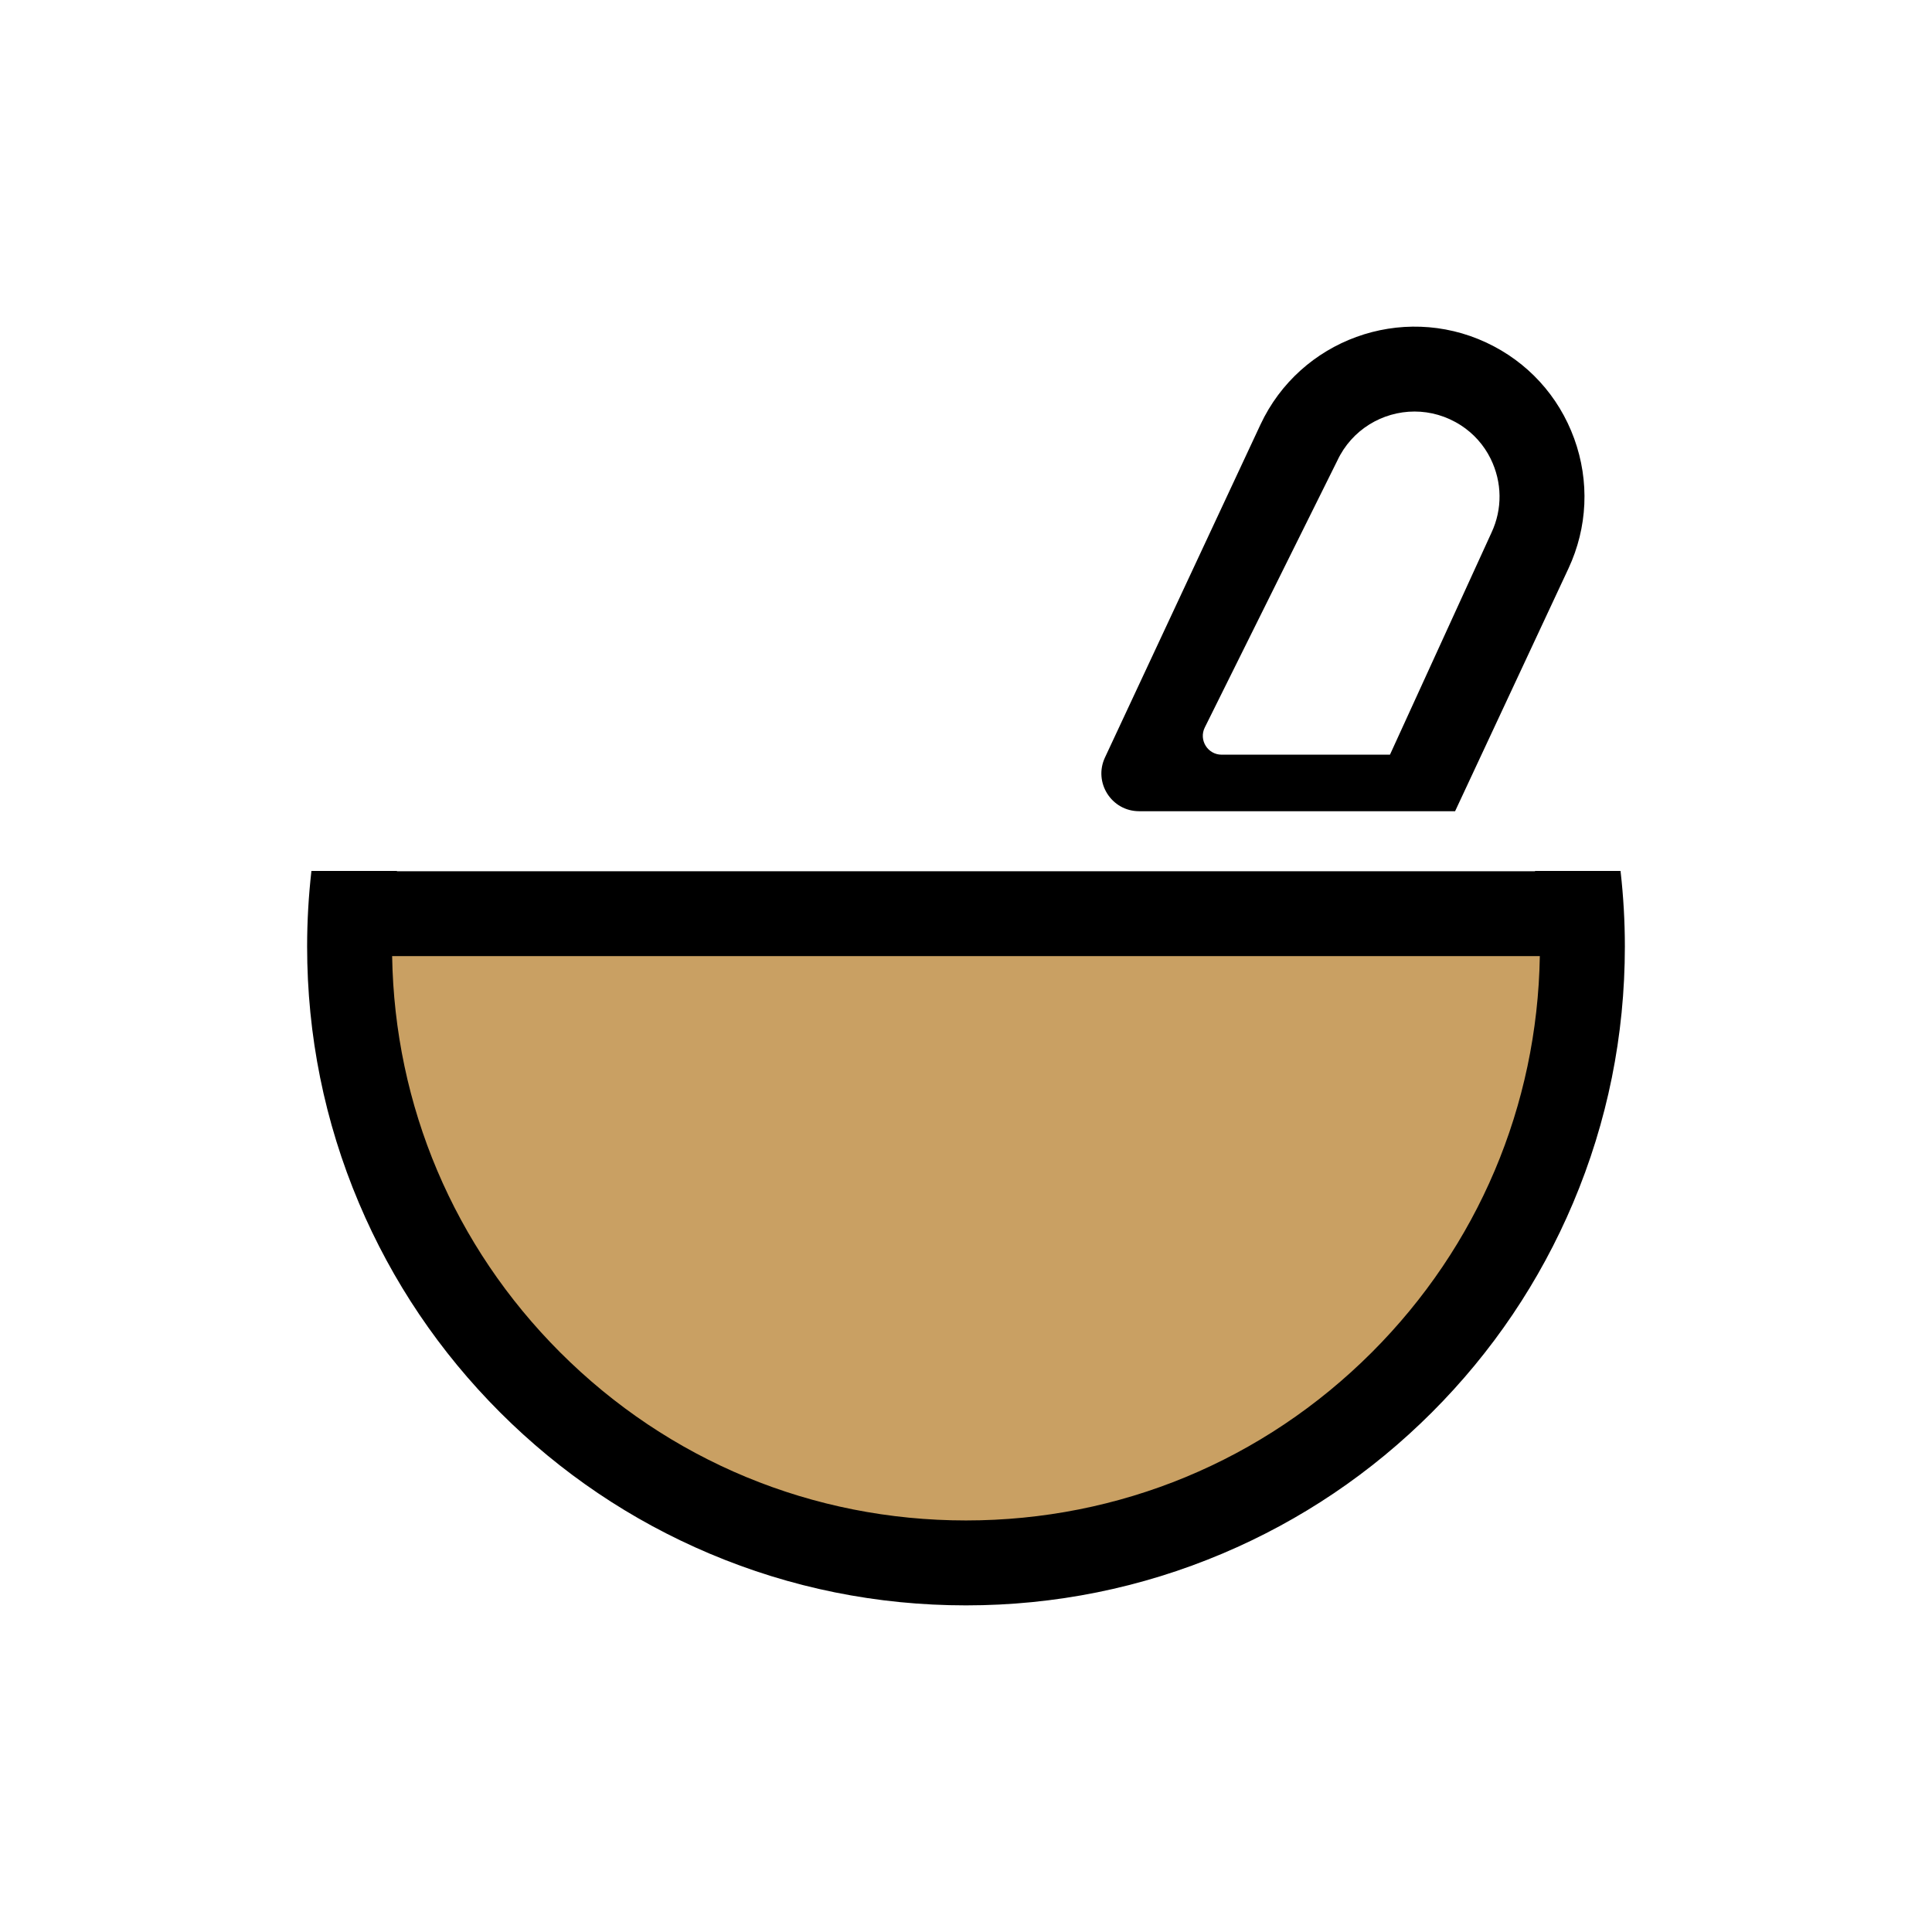
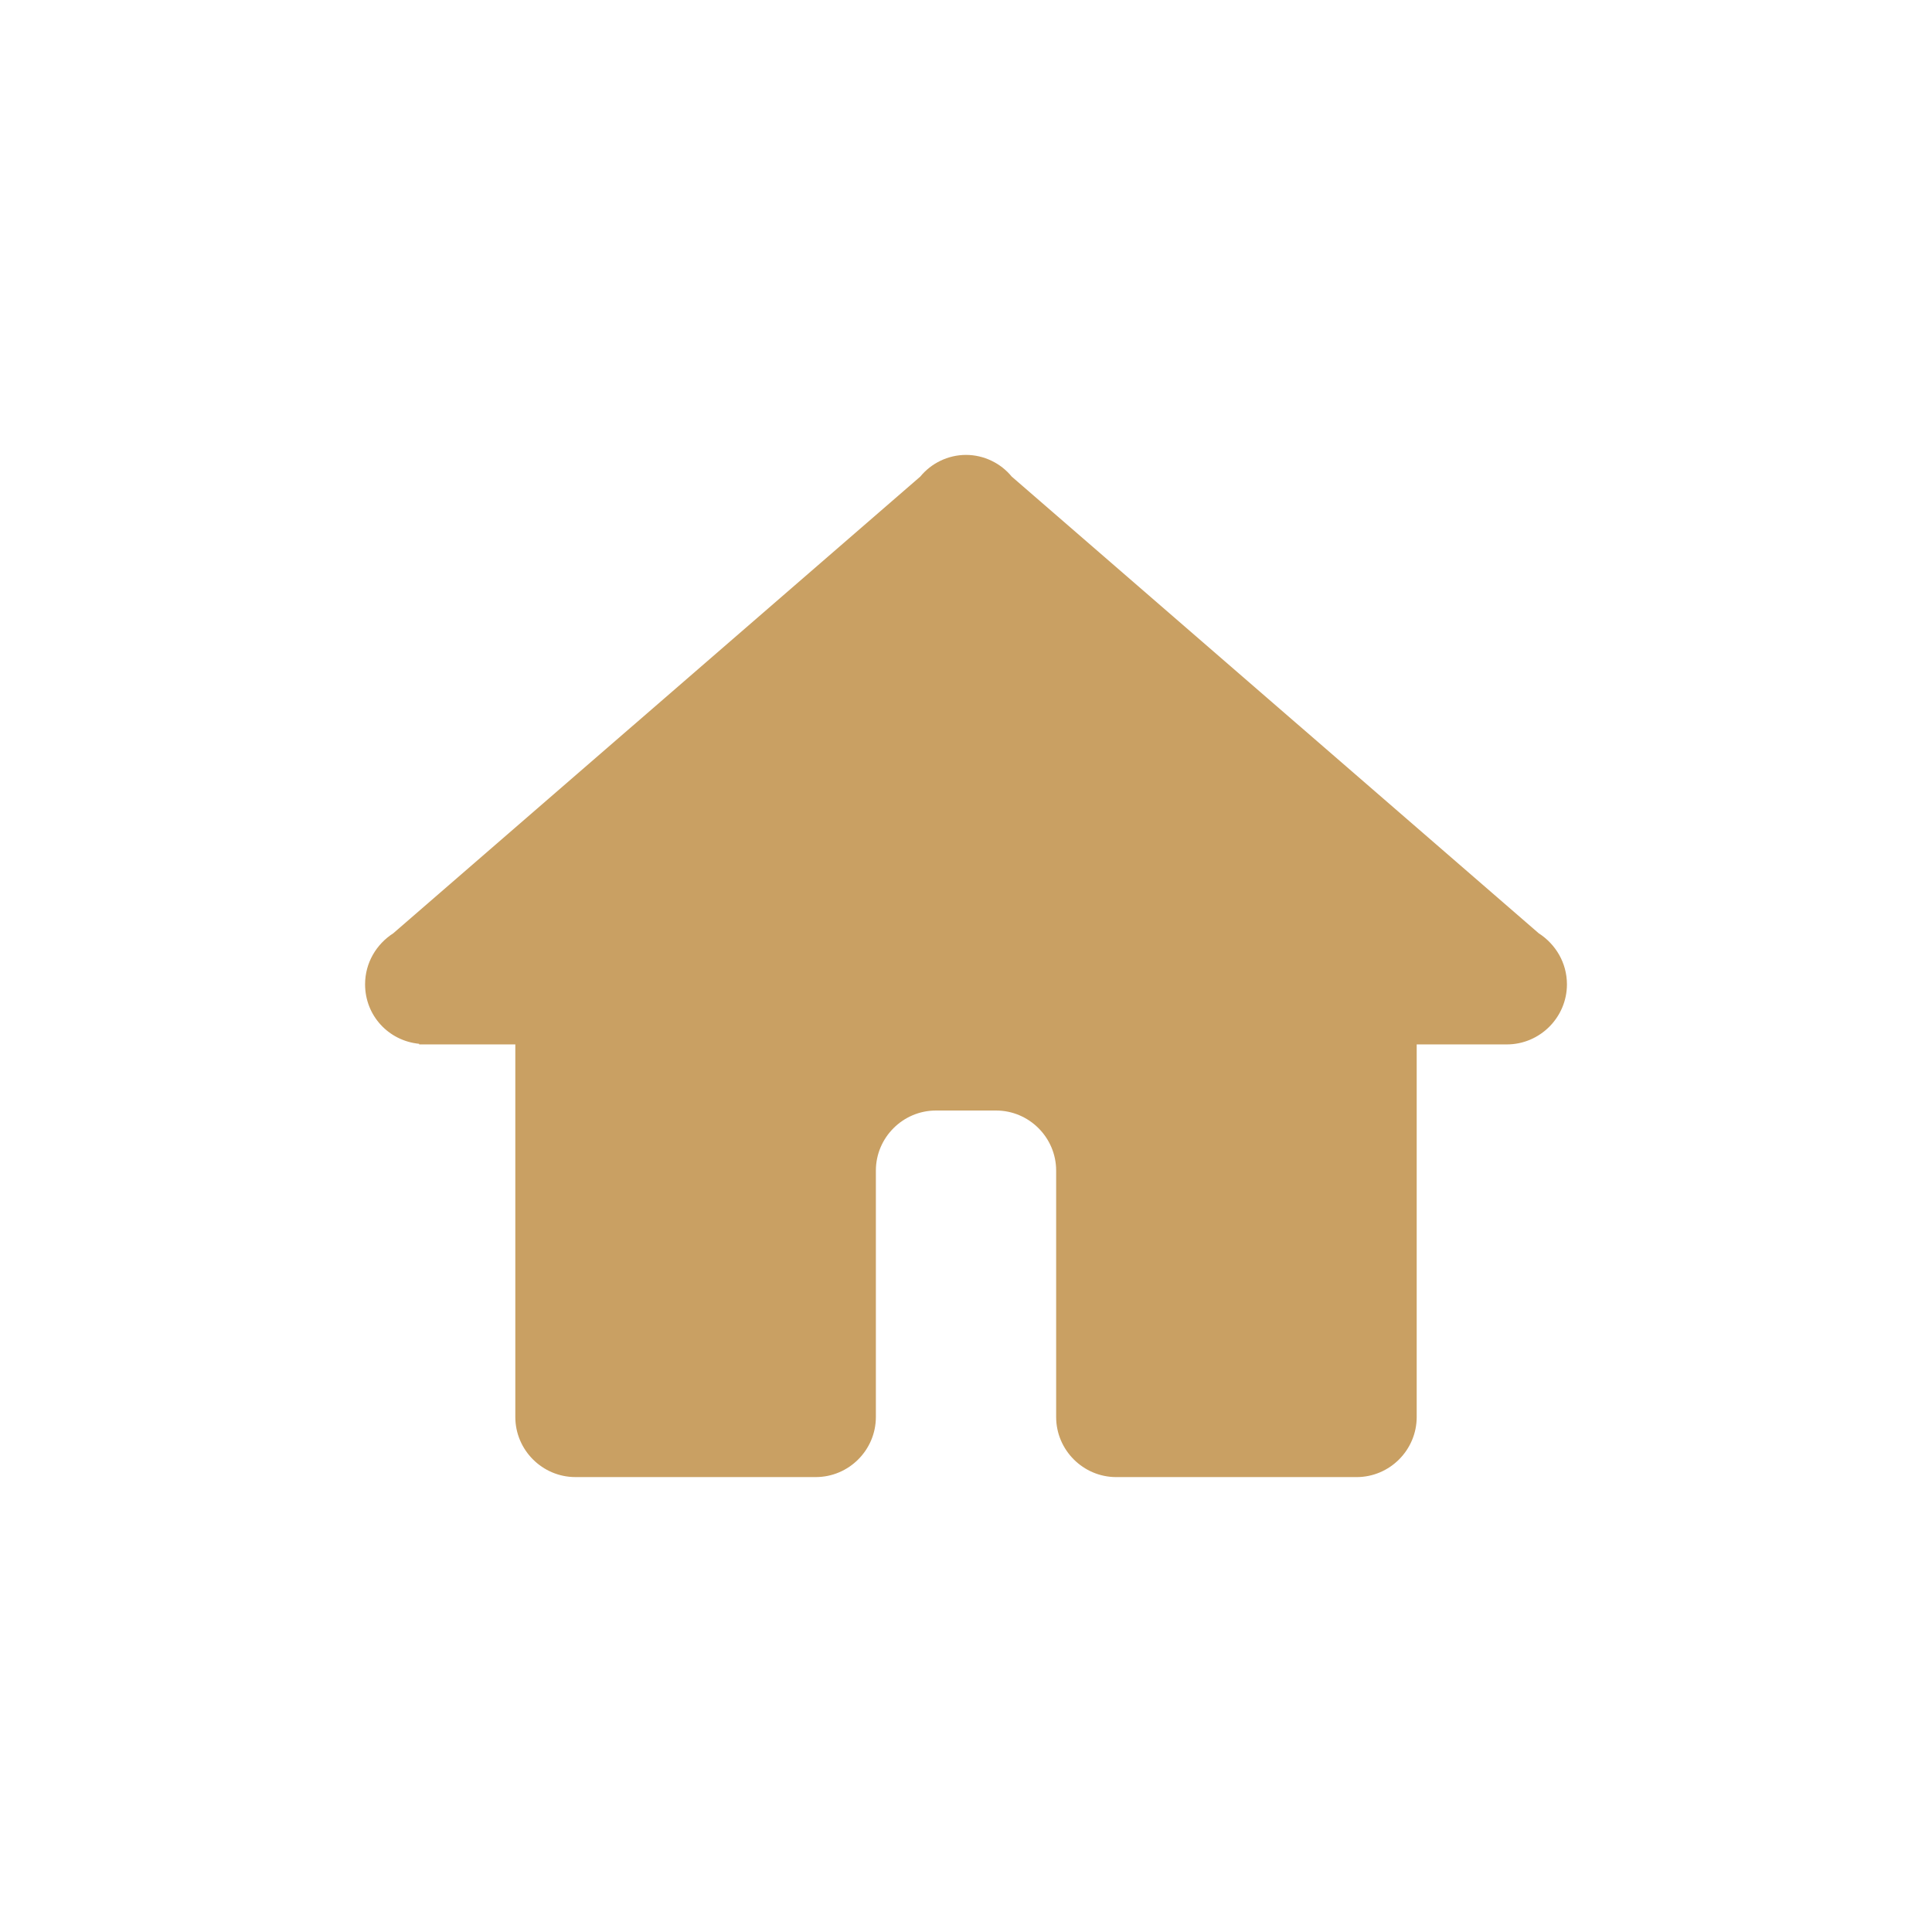
<svg xmlns="http://www.w3.org/2000/svg" version="1.1" id="图层_1" x="0px" y="0px" viewBox="0 0 1024 1024" style="enable-background:new 0 0 1024 1024;" xml:space="preserve">
  <style type="text/css">
- 	.st0{fill:#C9A063;stroke:#000000;stroke-miterlimit:10;}
+ 	.st0{fill:#C9A063;}
</style>
-   <path class="st0" d="M184.14,479.9c-1.61,13.18-2.45,26.6-2.45,40.21c0,181.69,147.29,328.97,328.97,328.97  s328.97-147.29,328.97-328.97c0-13.61-0.84-27.03-2.45-40.21H184.14z" />
-   <g>
-     <path d="M858.96,462.03v-0.26h-0.03c-0.01-0.05-0.01-0.09-0.01-0.14h-45.33c0.01,0.05,0.01,0.09,0.02,0.14H210.37   c0.01-0.05,0.01-0.09,0.02-0.14h-45.33c-1.5,13.21-2.28,26.56-2.28,40.03c0,47.13,9.24,92.87,27.45,135.94   c17.59,41.59,42.77,78.93,74.83,111c32.06,32.06,69.41,57.24,110.99,74.83c43.07,18.22,88.8,27.45,135.94,27.45   s92.87-9.24,135.94-27.45c41.59-17.59,78.93-42.77,111-74.83c32.06-32.06,57.24-69.41,74.83-111   c18.22-43.07,27.45-88.8,27.45-135.94C861.21,488.33,860.45,475.11,858.96,462.03z M727.1,716.77   c-57.46,57.46-133.85,89.1-215.11,89.1s-157.65-31.64-215.11-89.1c-56.25-56.25-87.74-130.65-89.04-210h608.3   C814.84,586.12,783.35,660.52,727.1,716.77z" />
-     <path d="M603.77,429.96h167.46l60.07-128.62c10.18-21.8,11.27-46.27,3.05-68.89c-8.22-22.62-24.75-40.68-46.55-50.87   c-45.01-21.02-98.73-1.5-119.75,43.51l-82.4,176.41C579.46,414.76,589.14,429.96,603.77,429.96z M638.57,385.56l70.24-141.43   c7.65-16.38,23.94-26.01,40.93-26.01c8.34,0,16.86,2.33,24.59,7.32c6.71,4.34,12.16,10.45,15.7,17.62   c6.2,12.57,6.32,26.77,0.5,39.23L736.71,400h-89.19C640.09,400,635.27,392.2,638.57,385.56z" />
-   </g>
+   <path class="st0" d="M815.53,494.64L536.21,252.58c-5.73-7.01-14.65-11.47-24.21-11.47s-18.47,4.46-24.21,11.47L208.47,494.64  c-8.92,5.73-14.97,15.61-14.97,27.07c0,16.56,12.42,29.94,28.67,31.53v0.32h50.96v197.47c0,17.52,14.33,31.85,31.85,31.85h127.4  c17.52,0,31.85-14.33,31.85-31.85V620.45c0-17.52,14.33-31.85,31.85-31.85h31.85c17.52,0,31.85,14.33,31.85,31.85v130.59  c0,17.52,14.33,31.85,31.85,31.85h127.4c17.52,0,31.85-14.33,31.85-31.85V553.56h47.78c17.52,0,31.85-14.33,31.85-31.85  C830.5,510.25,824.45,500.37,815.53,494.64z" />
</svg>
